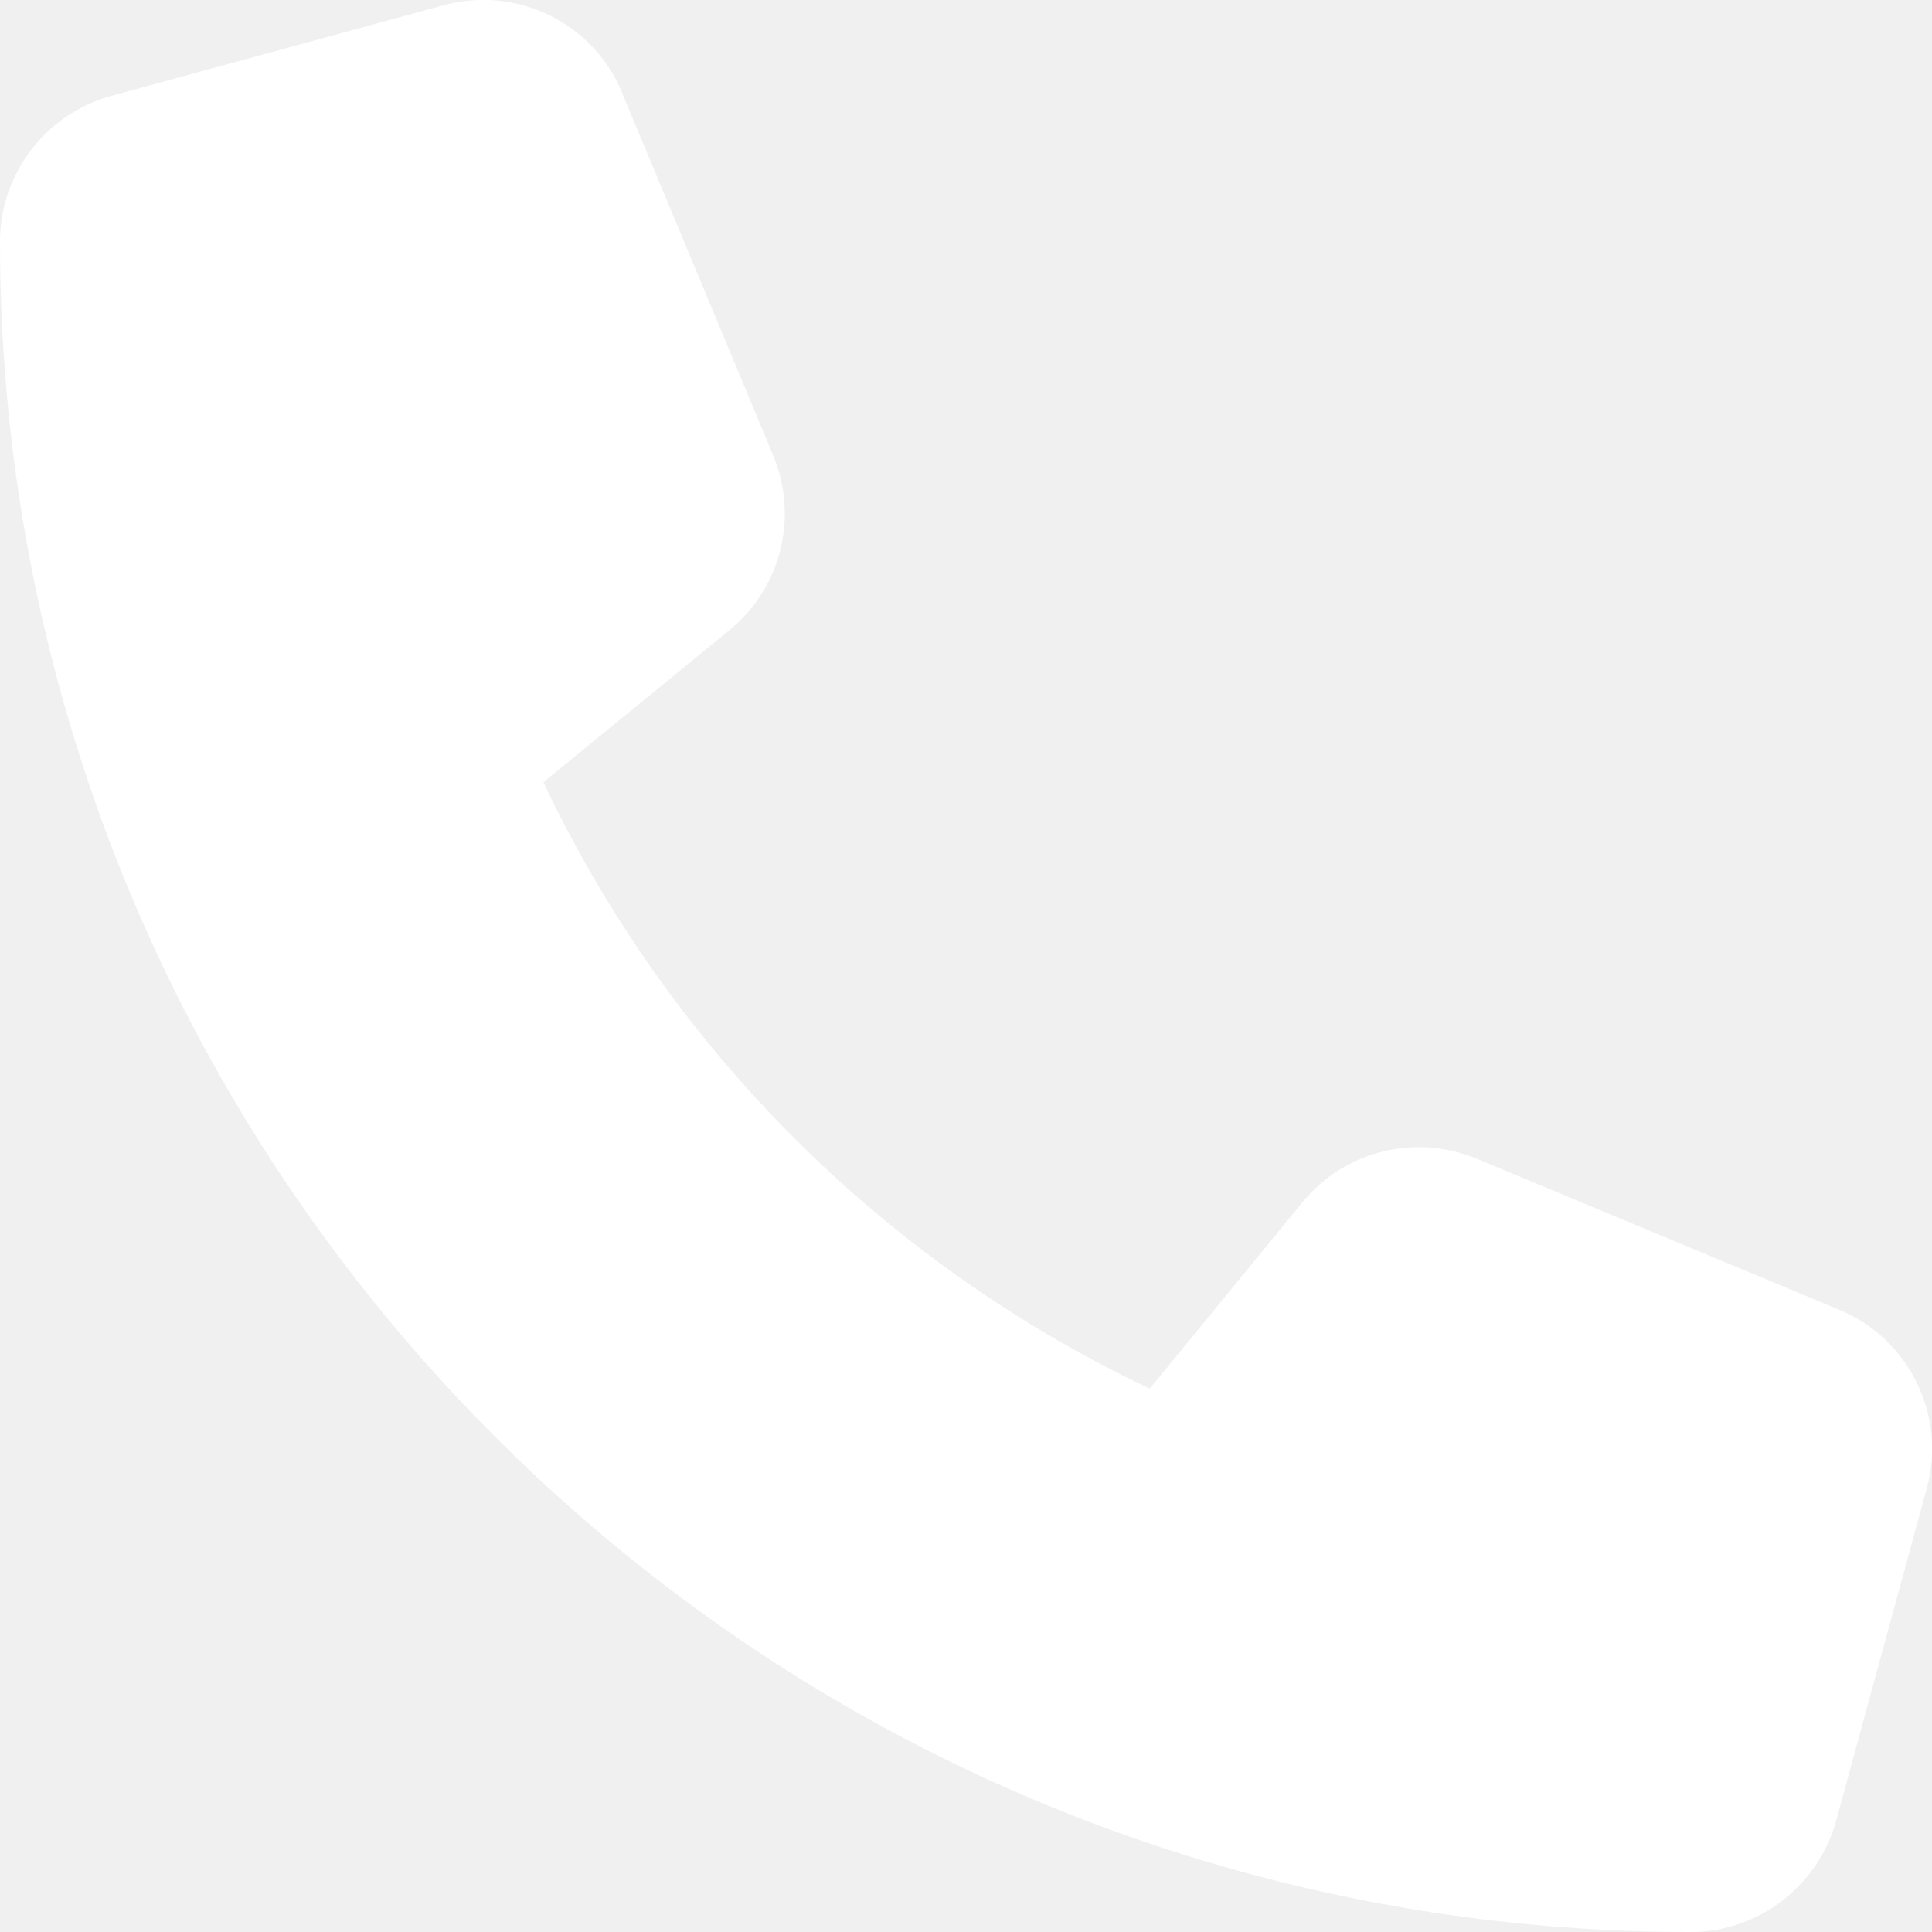
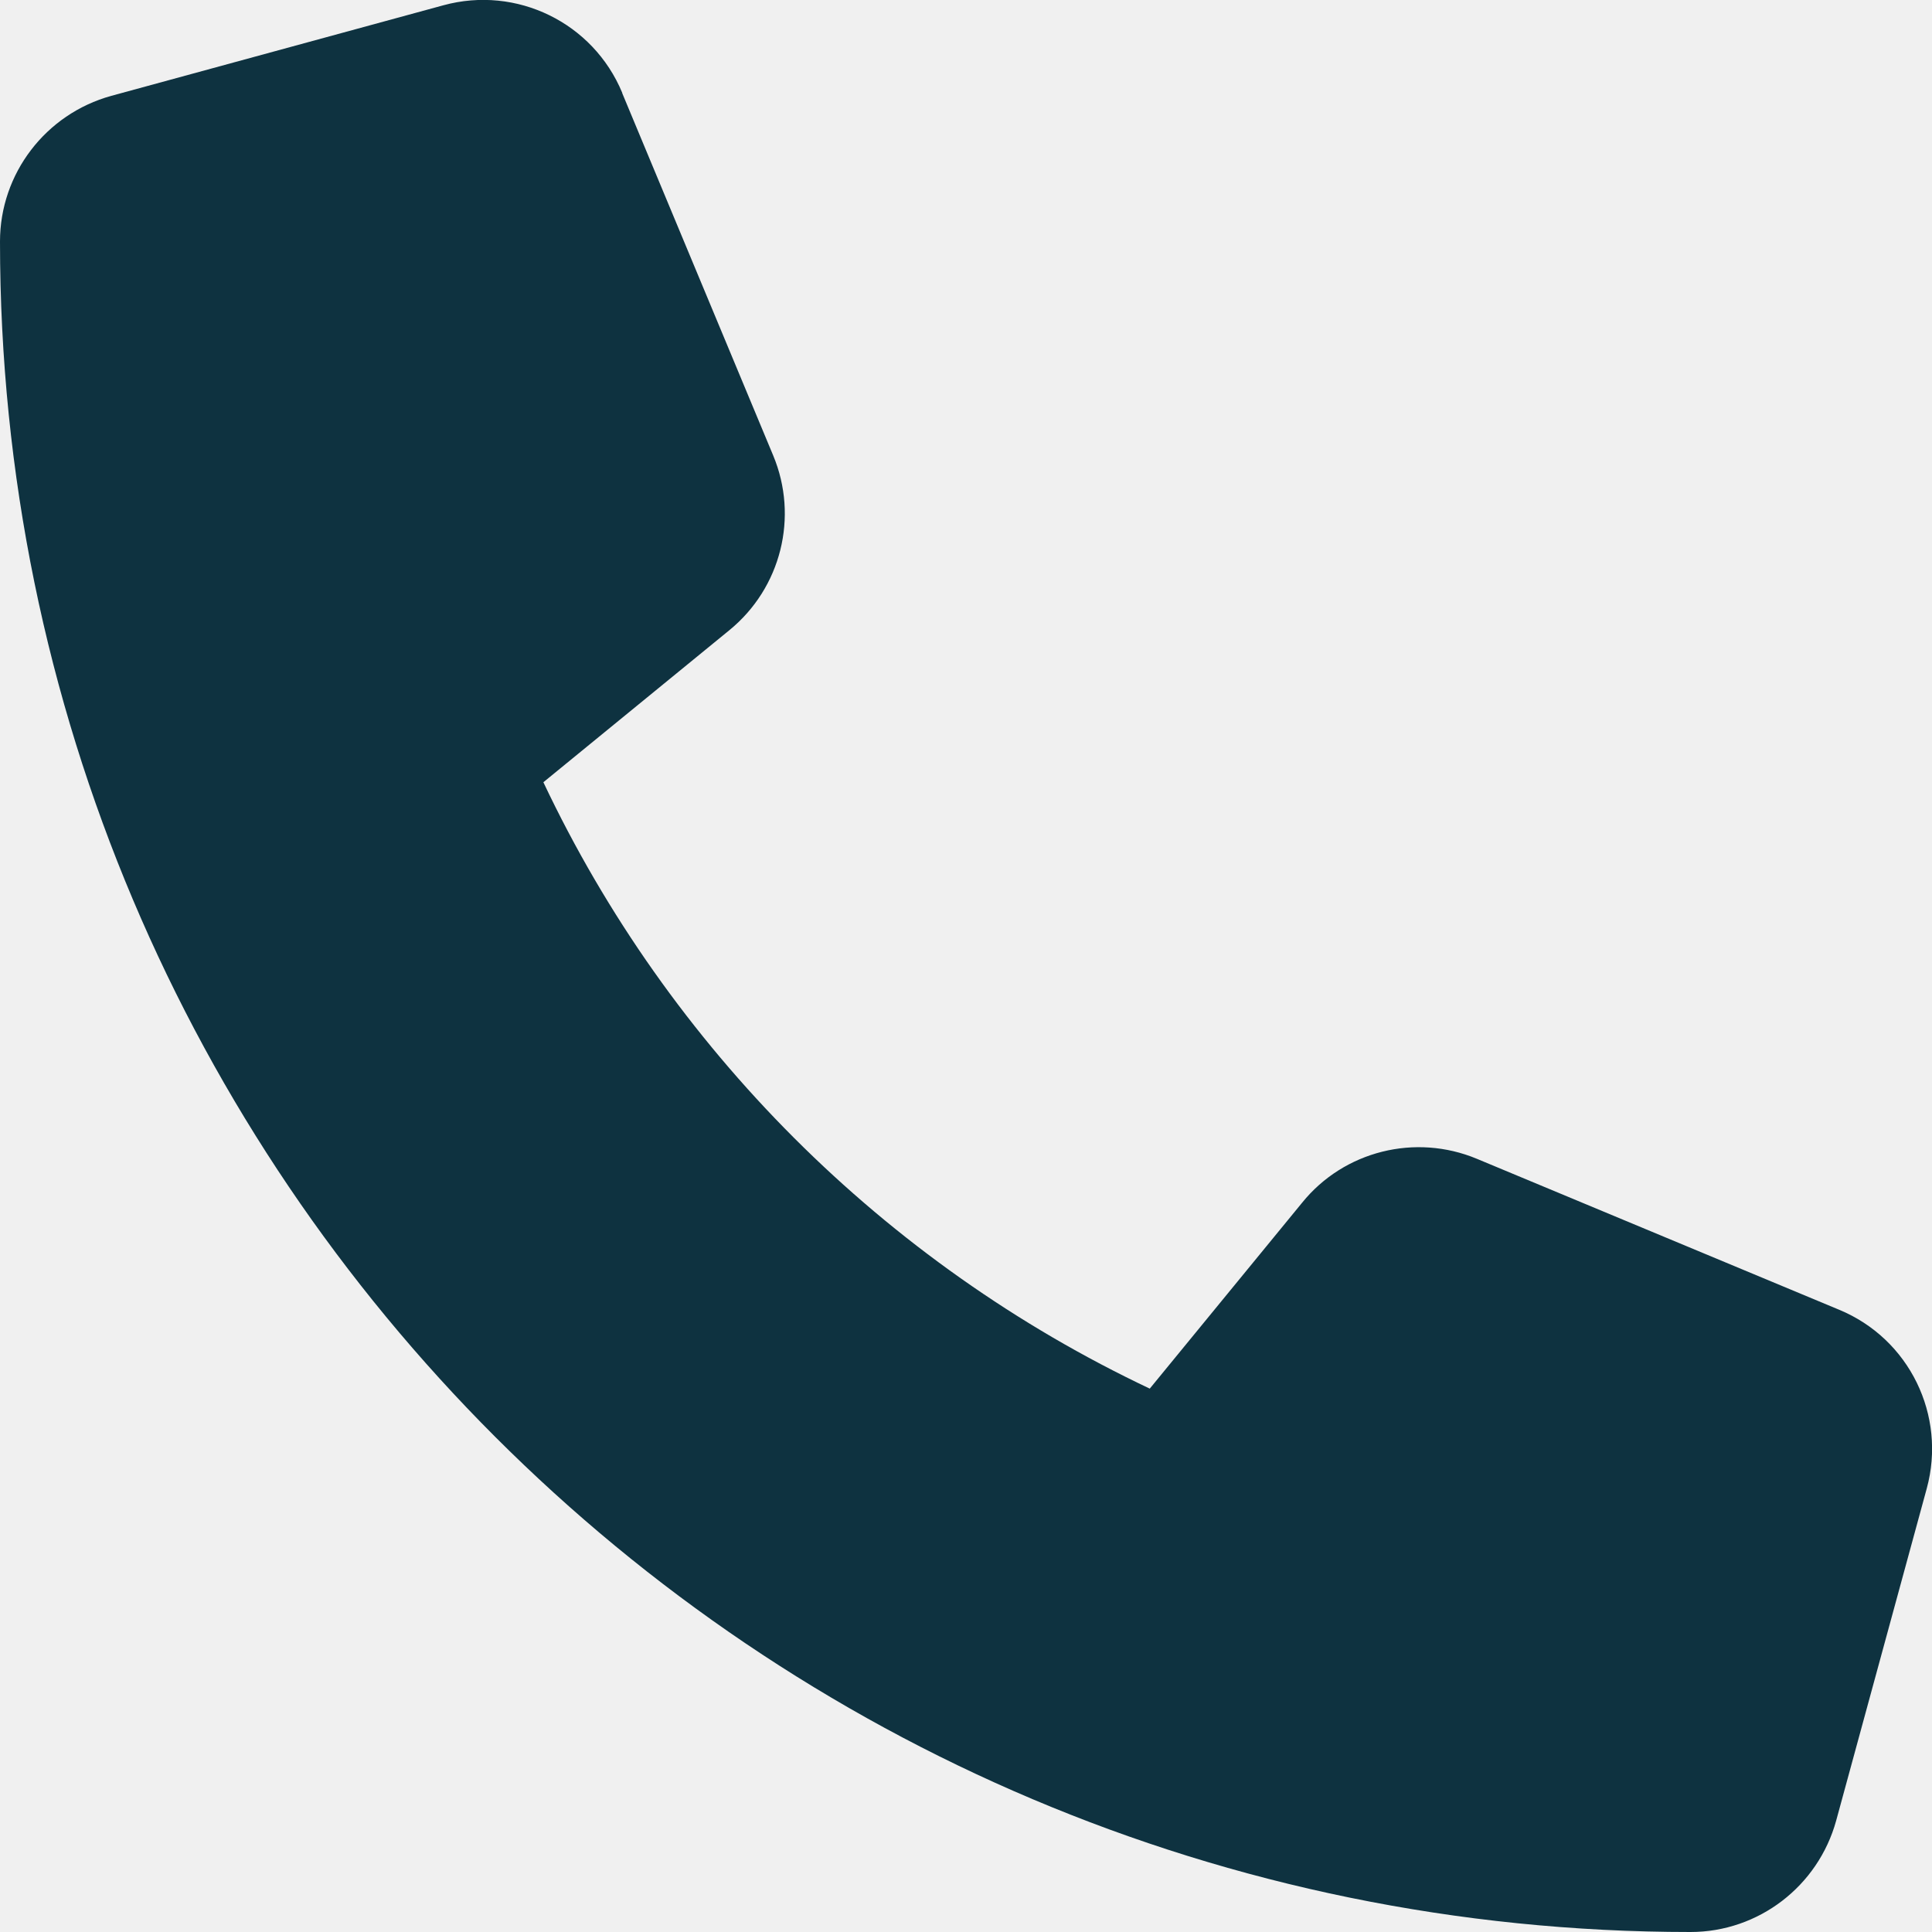
<svg xmlns="http://www.w3.org/2000/svg" viewBox="0 0 512 512">
-   <path style="fill:white;fill-rule:nonzero;" d="M164.9 24.6c-7.7-18.6-28-28.5-47.4-23.2l-88 24C12.1 30.2 0 46 0 64C0 311.4 200.6 512 448 512c18 0 33.8-12.1 38.6-29.5l24-88c5.3-19.4-4.6-39.7-23.2-47.4l-96-40c-16.3-6.8-35.2-2.1-46.3 11.6L304.7 368C234.3 334.7 177.3 277.7 144 207.3L193.3 167c13.7-11.2 18.4-30 11.6-46.3l-40-96z" />
+   <path style="fill:#0e3240" d="M164.9 24.6c-7.7-18.6-28-28.5-47.4-23.2l-88 24C12.1 30.2 0 46 0 64C0 311.4 200.6 512 448 512c18 0 33.8-12.1 38.6-29.5l24-88c5.3-19.4-4.6-39.7-23.2-47.4l-96-40c-16.3-6.8-35.2-2.1-46.3 11.6L304.7 368C234.3 334.7 177.3 277.7 144 207.3L193.3 167c13.7-11.2 18.4-30 11.6-46.3l-40-96z" />
</svg>
